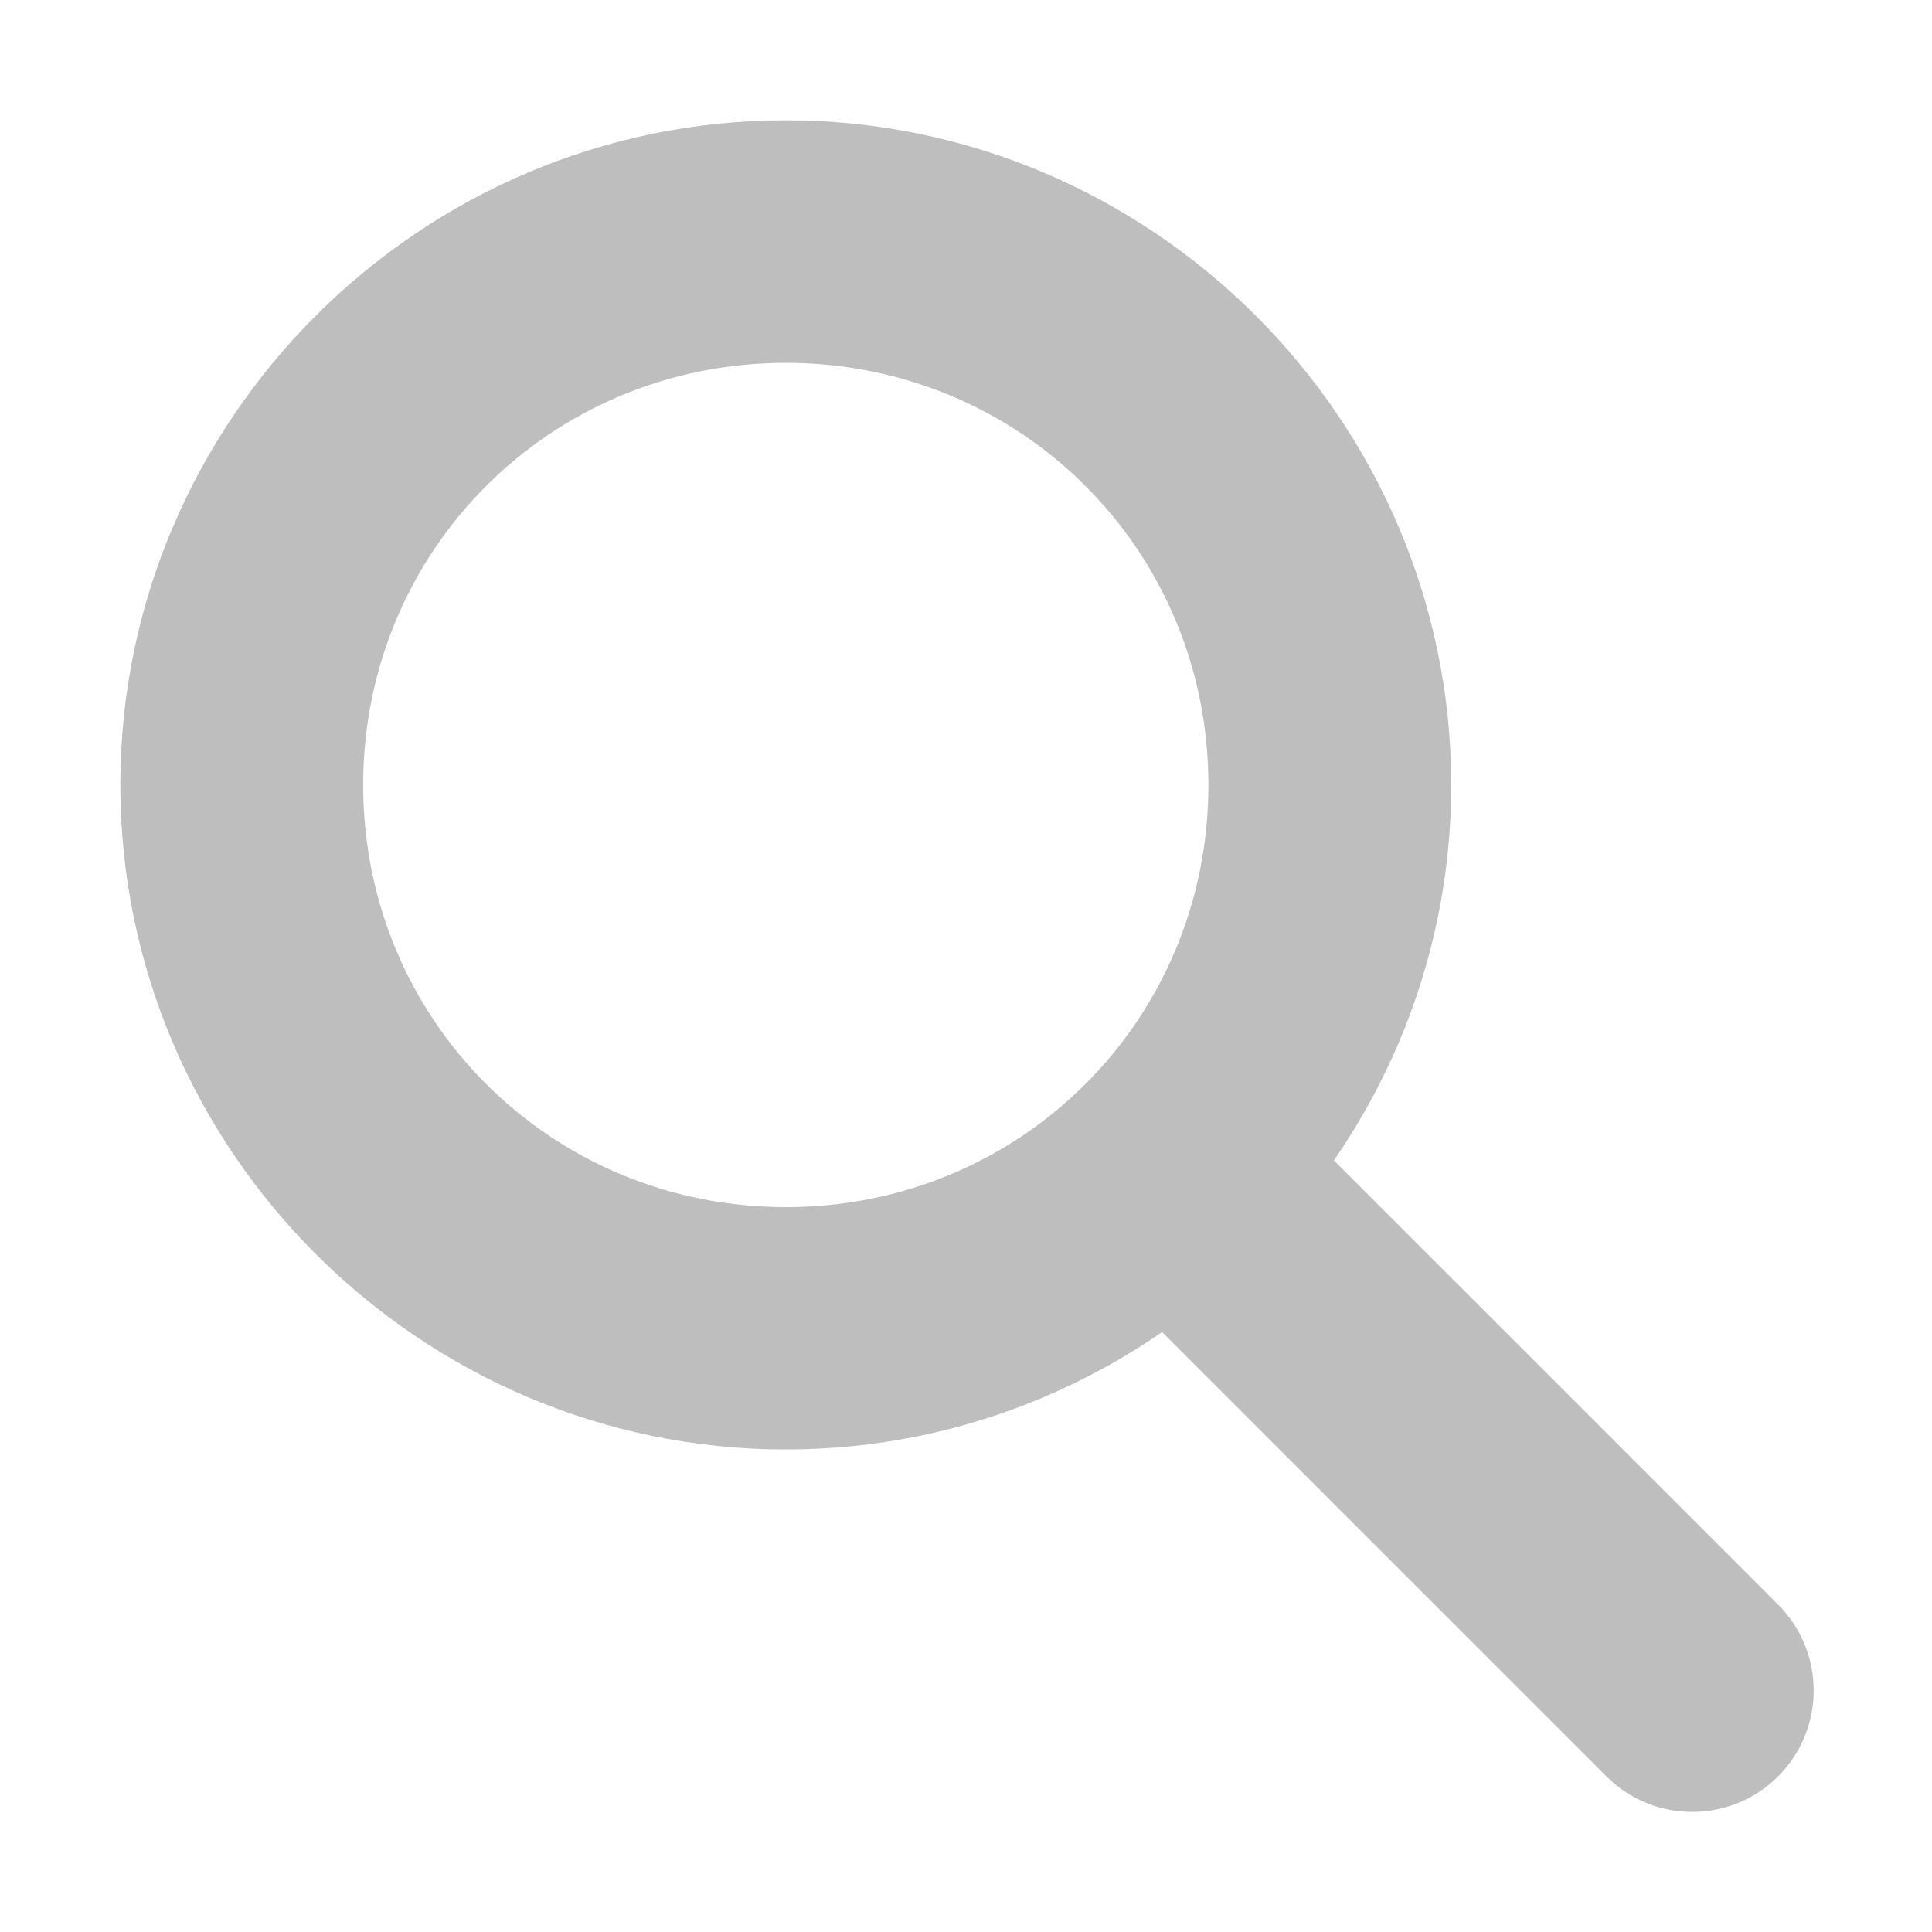
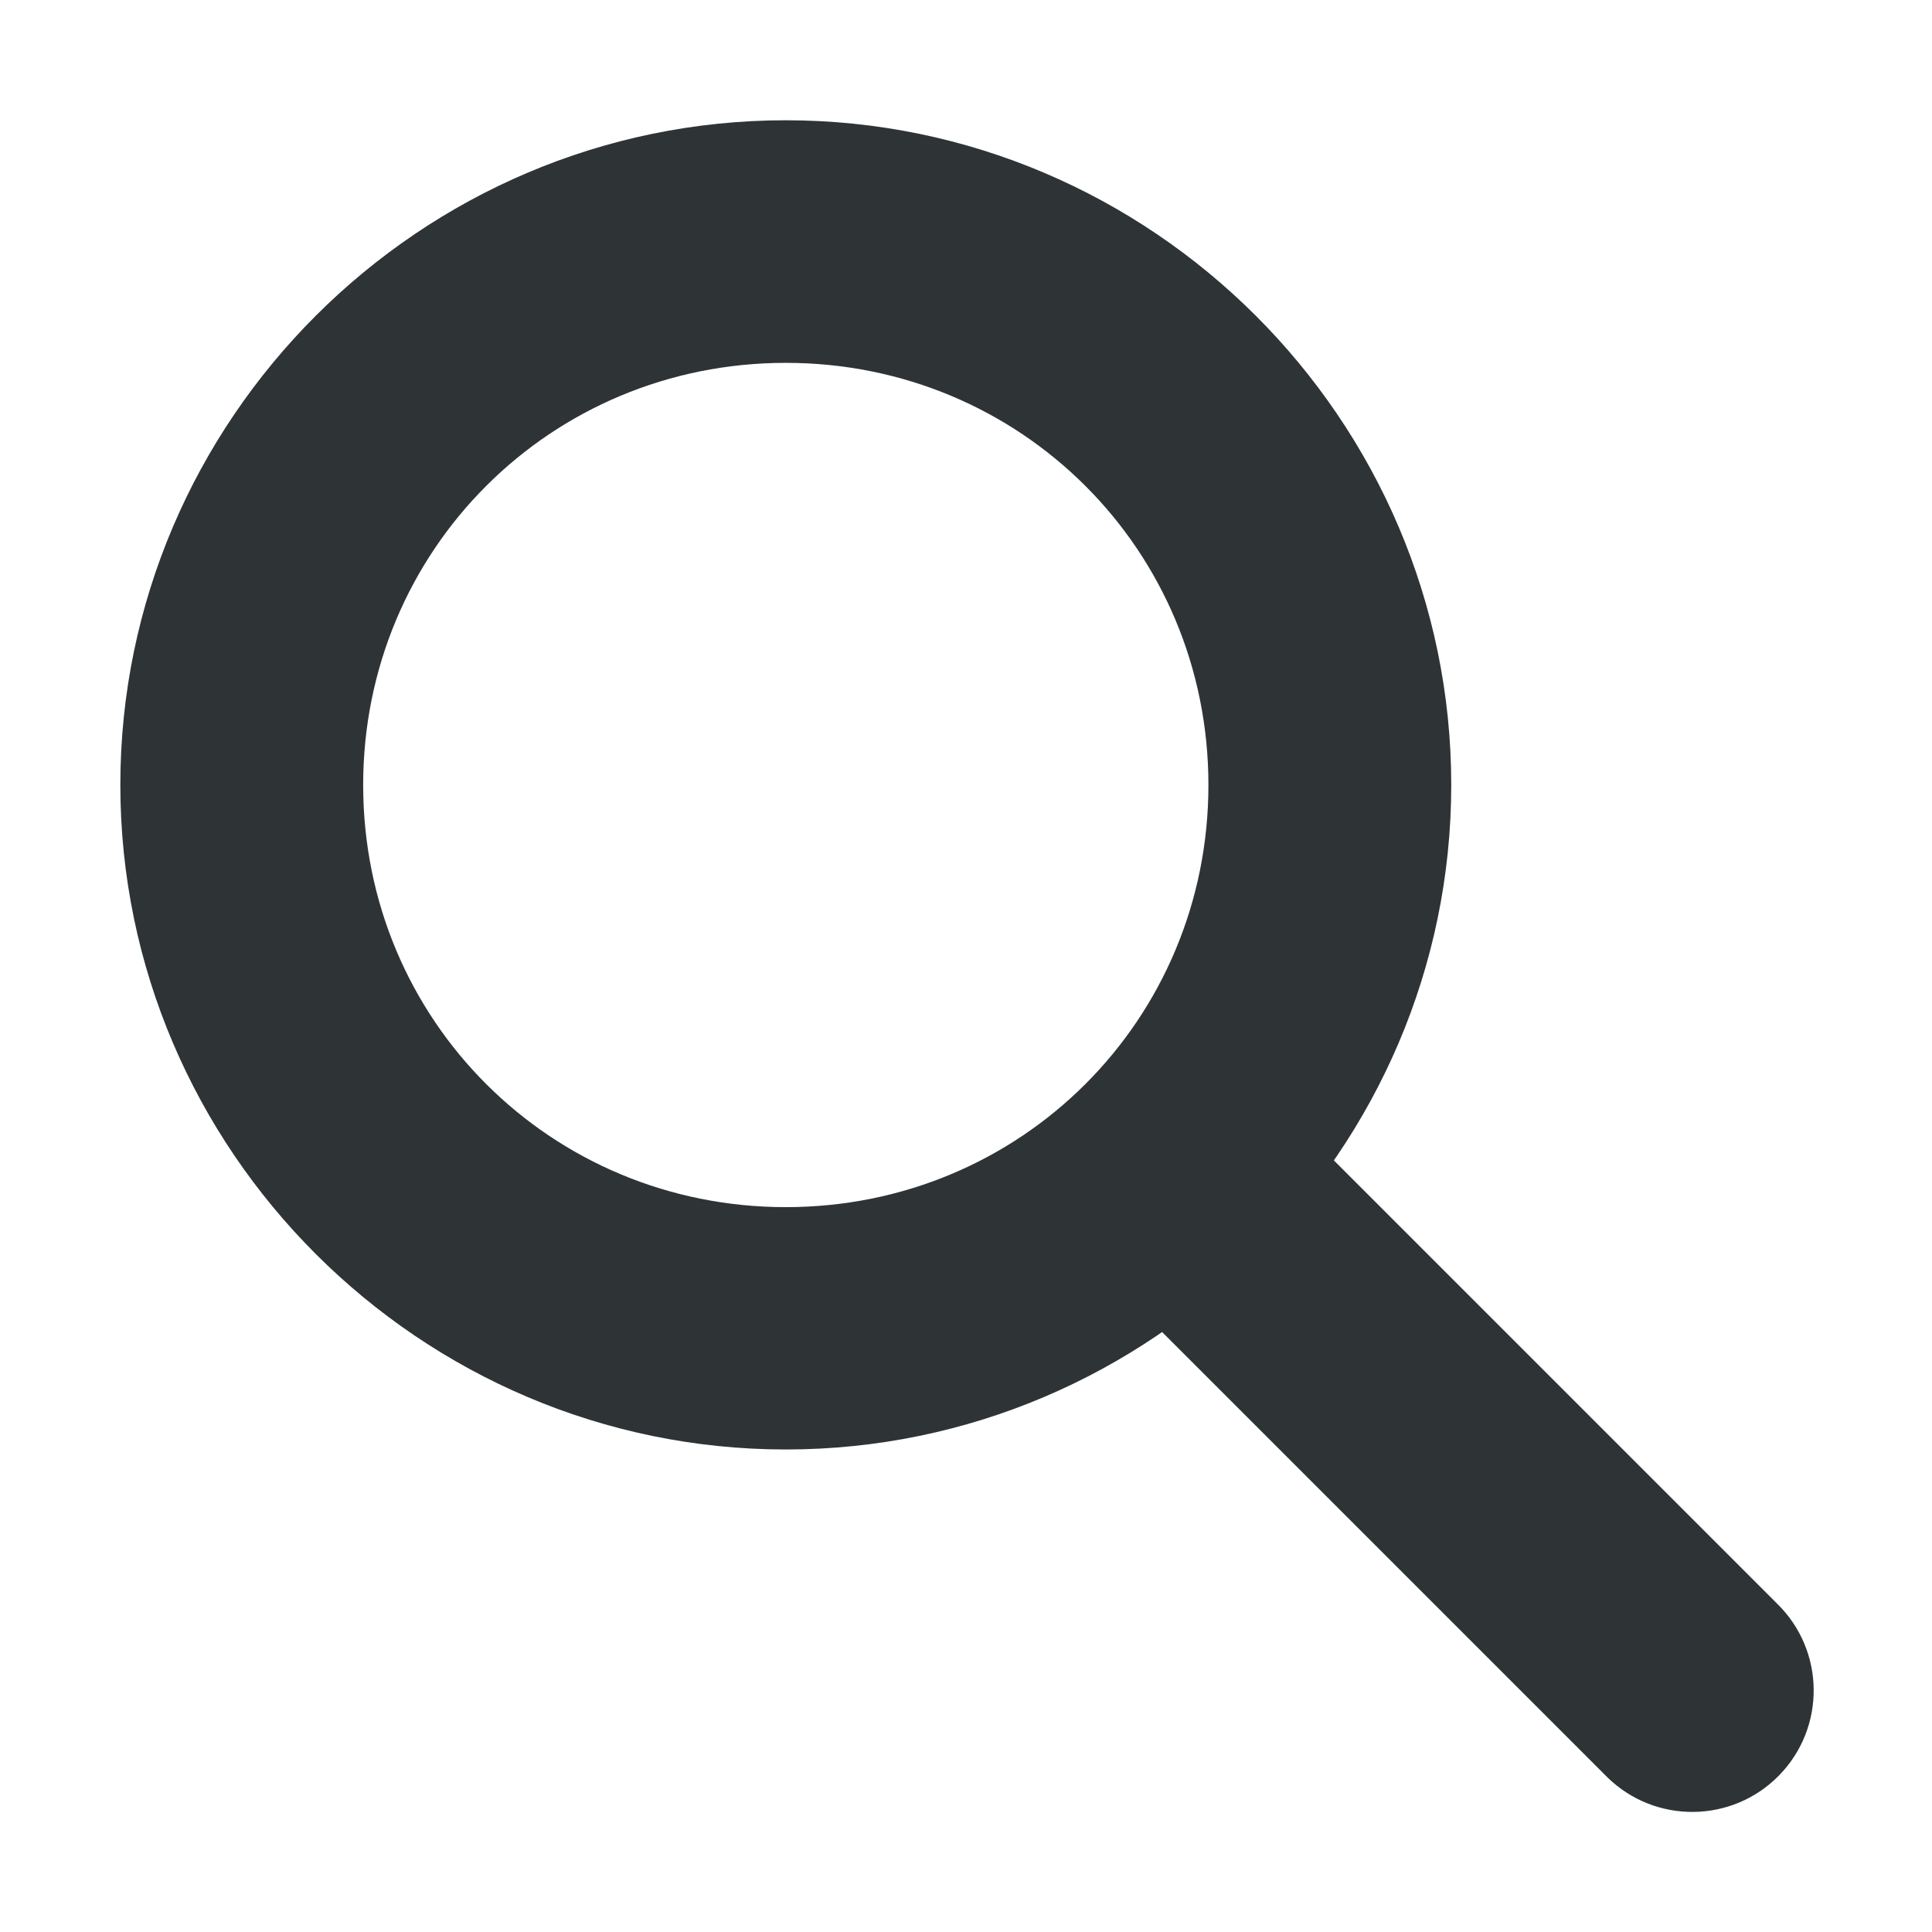
<svg xmlns="http://www.w3.org/2000/svg" height="16" id="svg7384" version="1.1" width="16">
  <defs id="defs7386" />
  <g id="layer9" style="display:inline" transform="translate(-101.0004,-847)" />
  <g id="layer10" style="display:inline" transform="translate(-101.0004,-847)" />
  <g id="layer11" transform="translate(-101.0004,-847)" />
  <g id="layer13" style="display:inline" transform="translate(-101.0004,-847)" />
  <g id="layer14" transform="translate(-101.0004,-847)" />
  <g id="layer15" style="display:inline" transform="translate(-101.0004,-847)" />
  <g id="g71291" style="display:inline" transform="translate(-101.0004,-847)" />
  <g id="g4953" style="display:inline" transform="translate(-101.0004,-847)" />
  <g id="layer12" style="display:inline" transform="translate(-101.0004,-847)">
-     <path d="m 107.508,847.996 c -3.029,0 -5.511,2.479 -5.511,5.504 0,3.025 2.482,5.504 5.511,5.504 3.029,0 5.511,-2.479 5.511,-5.504 0,-3.025 -2.482,-5.504 -5.511,-5.504 z m 0,2.009 c 1.947,0 3.5,1.55 3.5,3.496 0,1.945 -1.552,3.496 -3.5,3.496 -1.947,0 -3.5,-1.55 -3.5,-3.496 0,-1.945 1.552,-3.496 3.5,-3.496 z" id="path5901" style="font-size:medium;font-style:normal;font-variant:normal;font-weight:normal;font-stretch:normal;text-indent:0;text-align:start;text-decoration:none;line-height:normal;letter-spacing:normal;word-spacing:normal;text-transform:none;direction:ltr;block-progression:tb;writing-mode:lr-tb;text-anchor:start;baseline-shift:baseline;color:#000000;fill:#bebebe;fill-opacity:1;stroke:none;stroke-width:1.555;marker:none;visibility:visible;display:inline;overflow:visible;enable-background:new;font-family:Sans;-inkscape-font-specification:Sans" />
-     <path d="m 110.812,856 a 1,1 0 0 0 -0.5,1.719 l 4,4 a 1.005,1.005 0 1 0 1.406,-1.438 l -4,-4 A 1,1 0 0 0 110.812,856 z" id="path5903" style="font-size:medium;font-style:normal;font-variant:normal;font-weight:normal;font-stretch:normal;text-indent:0;text-align:start;text-decoration:none;line-height:normal;letter-spacing:normal;word-spacing:normal;text-transform:none;direction:ltr;block-progression:tb;writing-mode:lr-tb;text-anchor:start;baseline-shift:baseline;color:#000000;fill:#bebebe;fill-opacity:1;stroke:none;stroke-width:2;marker:none;visibility:visible;display:inline;overflow:visible;enable-background:new;font-family:Sans;-inkscape-font-specification:Sans" />
+     <path d="m 107.508,847.996 c -3.029,0 -5.511,2.479 -5.511,5.504 0,3.025 2.482,5.504 5.511,5.504 3.029,0 5.511,-2.479 5.511,-5.504 0,-3.025 -2.482,-5.504 -5.511,-5.504 z m 0,2.009 c 1.947,0 3.5,1.55 3.5,3.496 0,1.945 -1.552,3.496 -3.5,3.496 -1.947,0 -3.5,-1.55 -3.5,-3.496 0,-1.945 1.552,-3.496 3.5,-3.496 z" id="path5901" style="font-size:medium;font-style:normal;font-variant:normal;font-weight:normal;font-stretch:normal;text-indent:0;text-align:start;text-decoration:none;line-height:normal;letter-spacing:normal;word-spacing:normal;text-transform:none;direction:ltr;block-progression:tb;writing-mode:lr-tb;text-anchor:start;baseline-shift:baseline;color:#000000;fill:#2e3436;fill-opacity:1;stroke:none;stroke-width:1.555;marker:none;visibility:visible;display:inline;overflow:visible;enable-background:new;font-family:Sans;-inkscape-font-specification:Sans" />
+     <path d="m 110.812,856 a 1,1 0 0 0 -0.5,1.719 l 4,4 a 1.005,1.005 0 1 0 1.406,-1.438 l -4,-4 A 1,1 0 0 0 110.812,856 z" id="path5903" style="font-size:medium;font-style:normal;font-variant:normal;font-weight:normal;font-stretch:normal;text-indent:0;text-align:start;text-decoration:none;line-height:normal;letter-spacing:normal;word-spacing:normal;text-transform:none;direction:ltr;block-progression:tb;writing-mode:lr-tb;text-anchor:start;baseline-shift:baseline;color:#000000;fill:#2e3436;fill-opacity:1;stroke:none;stroke-width:2;marker:none;visibility:visible;display:inline;overflow:visible;enable-background:new;font-family:Sans;-inkscape-font-specification:Sans" />
  </g>
</svg>
